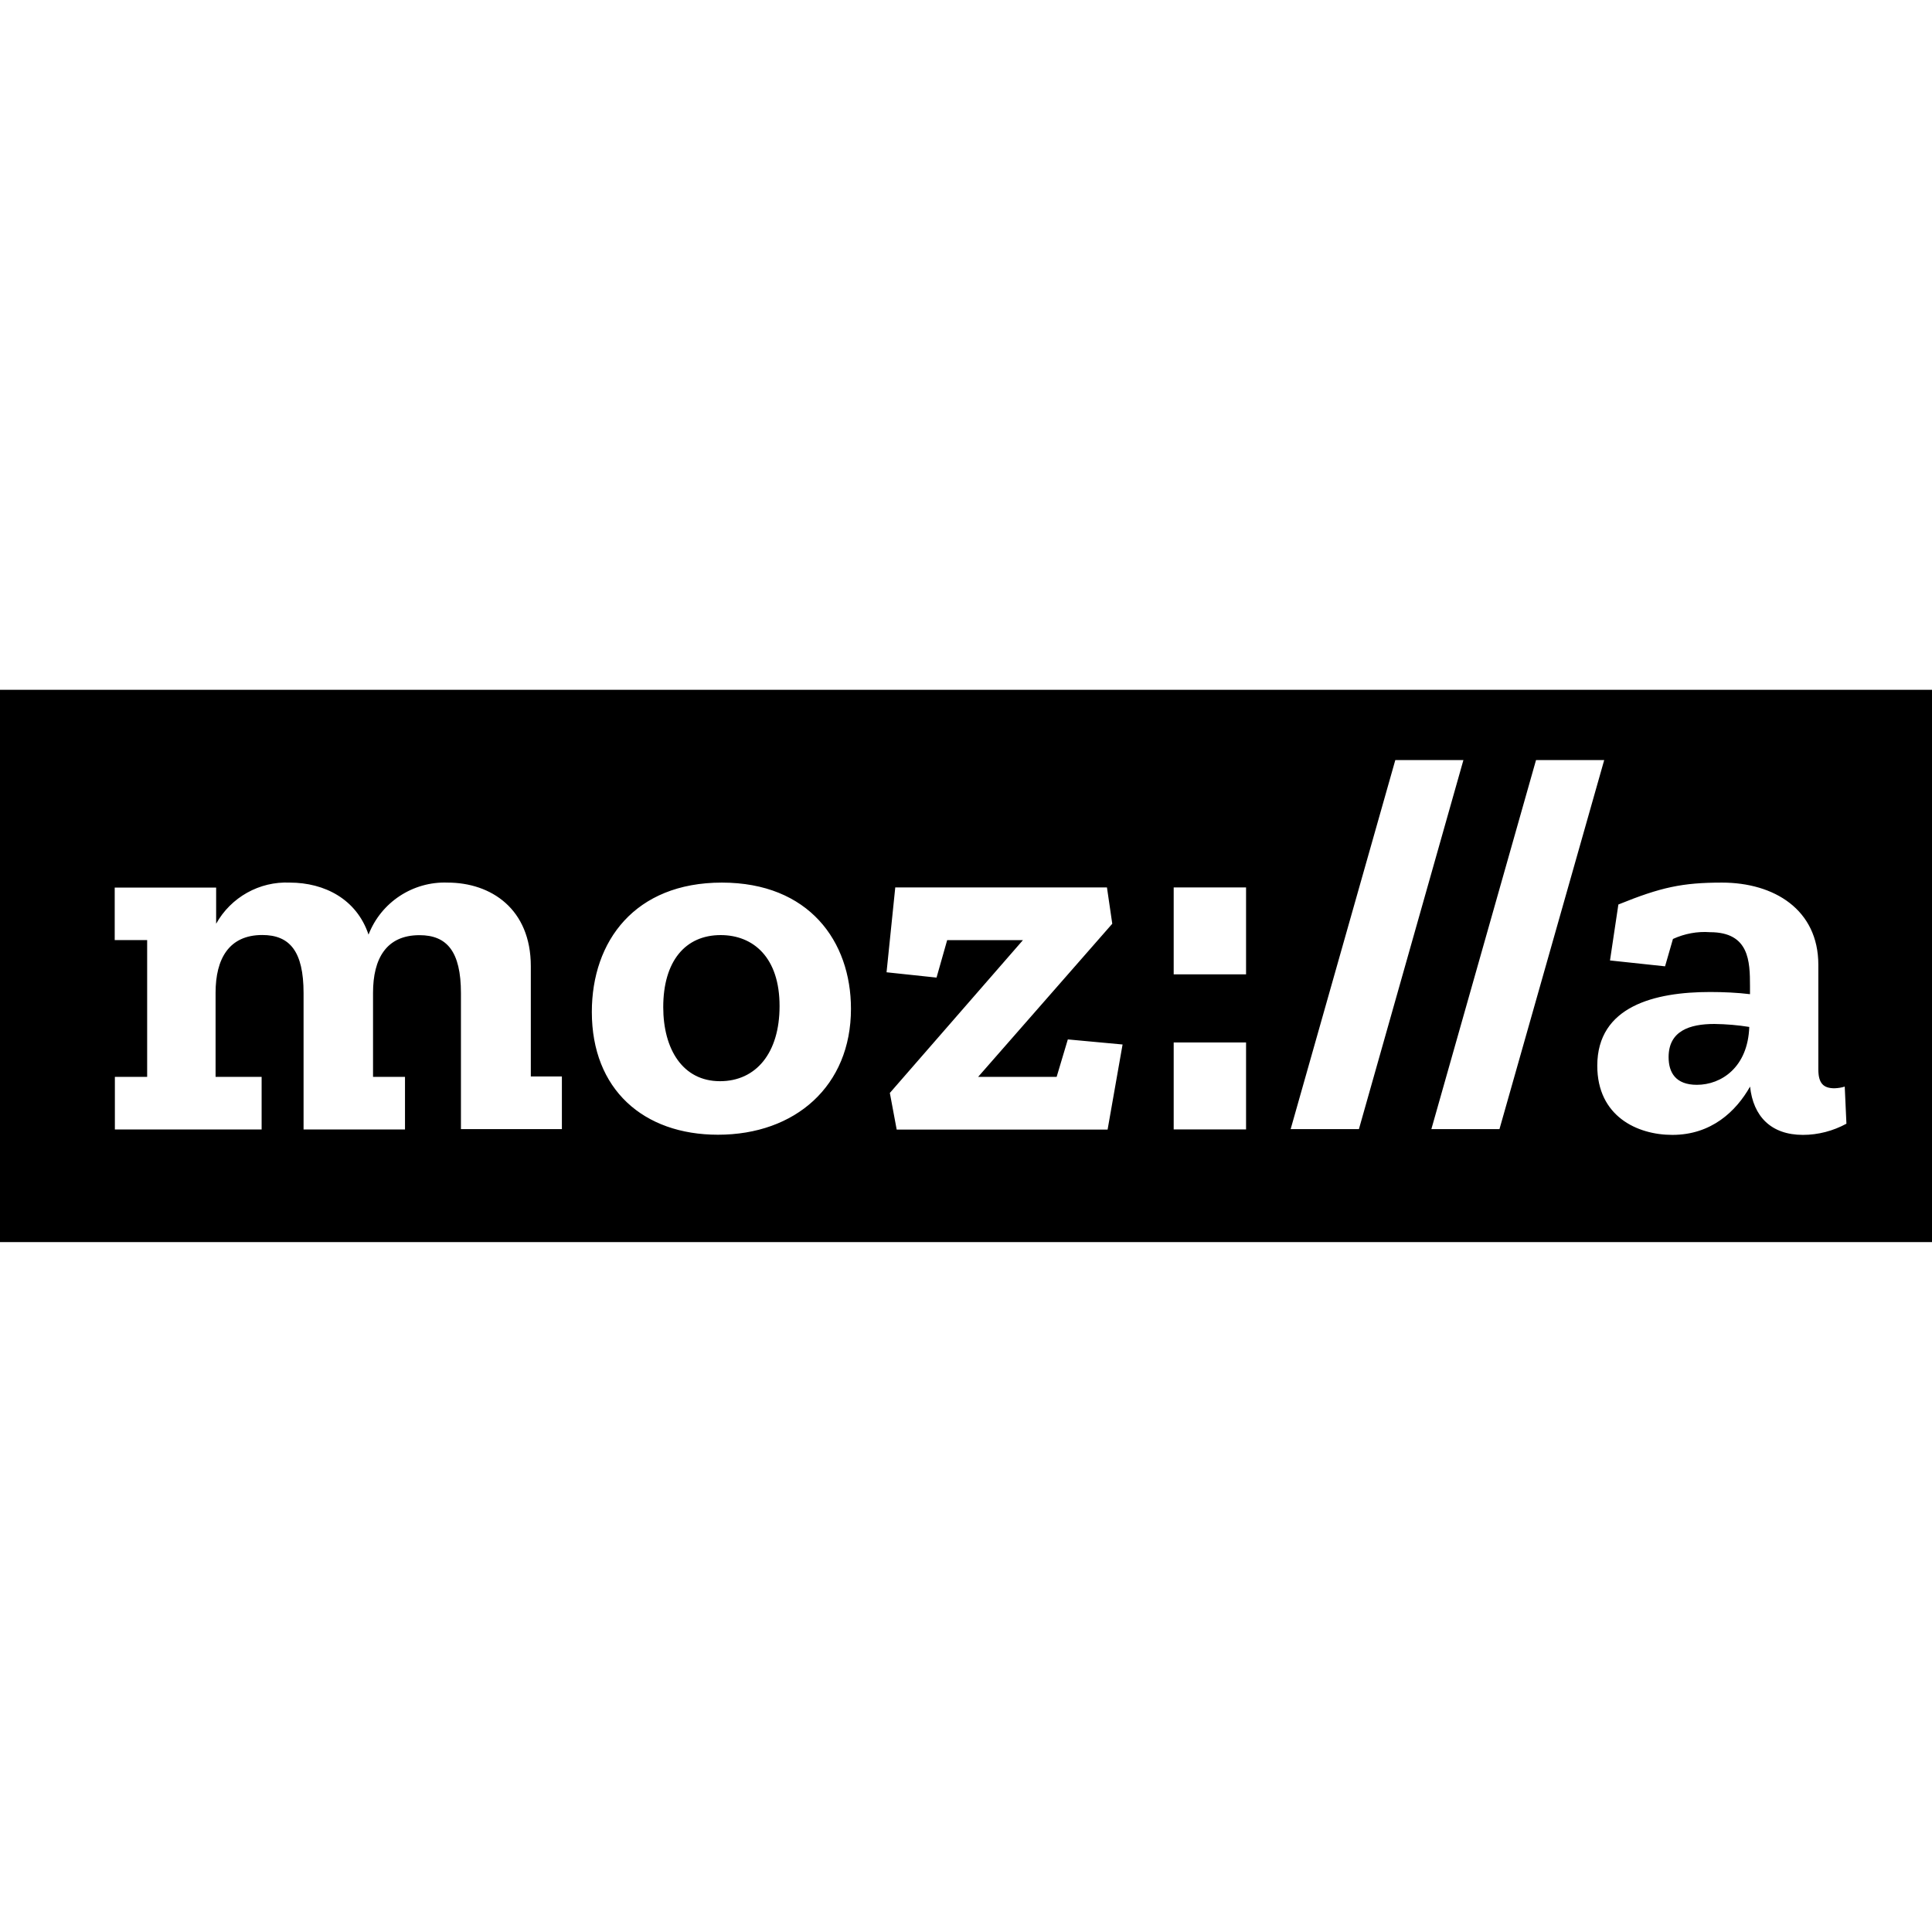
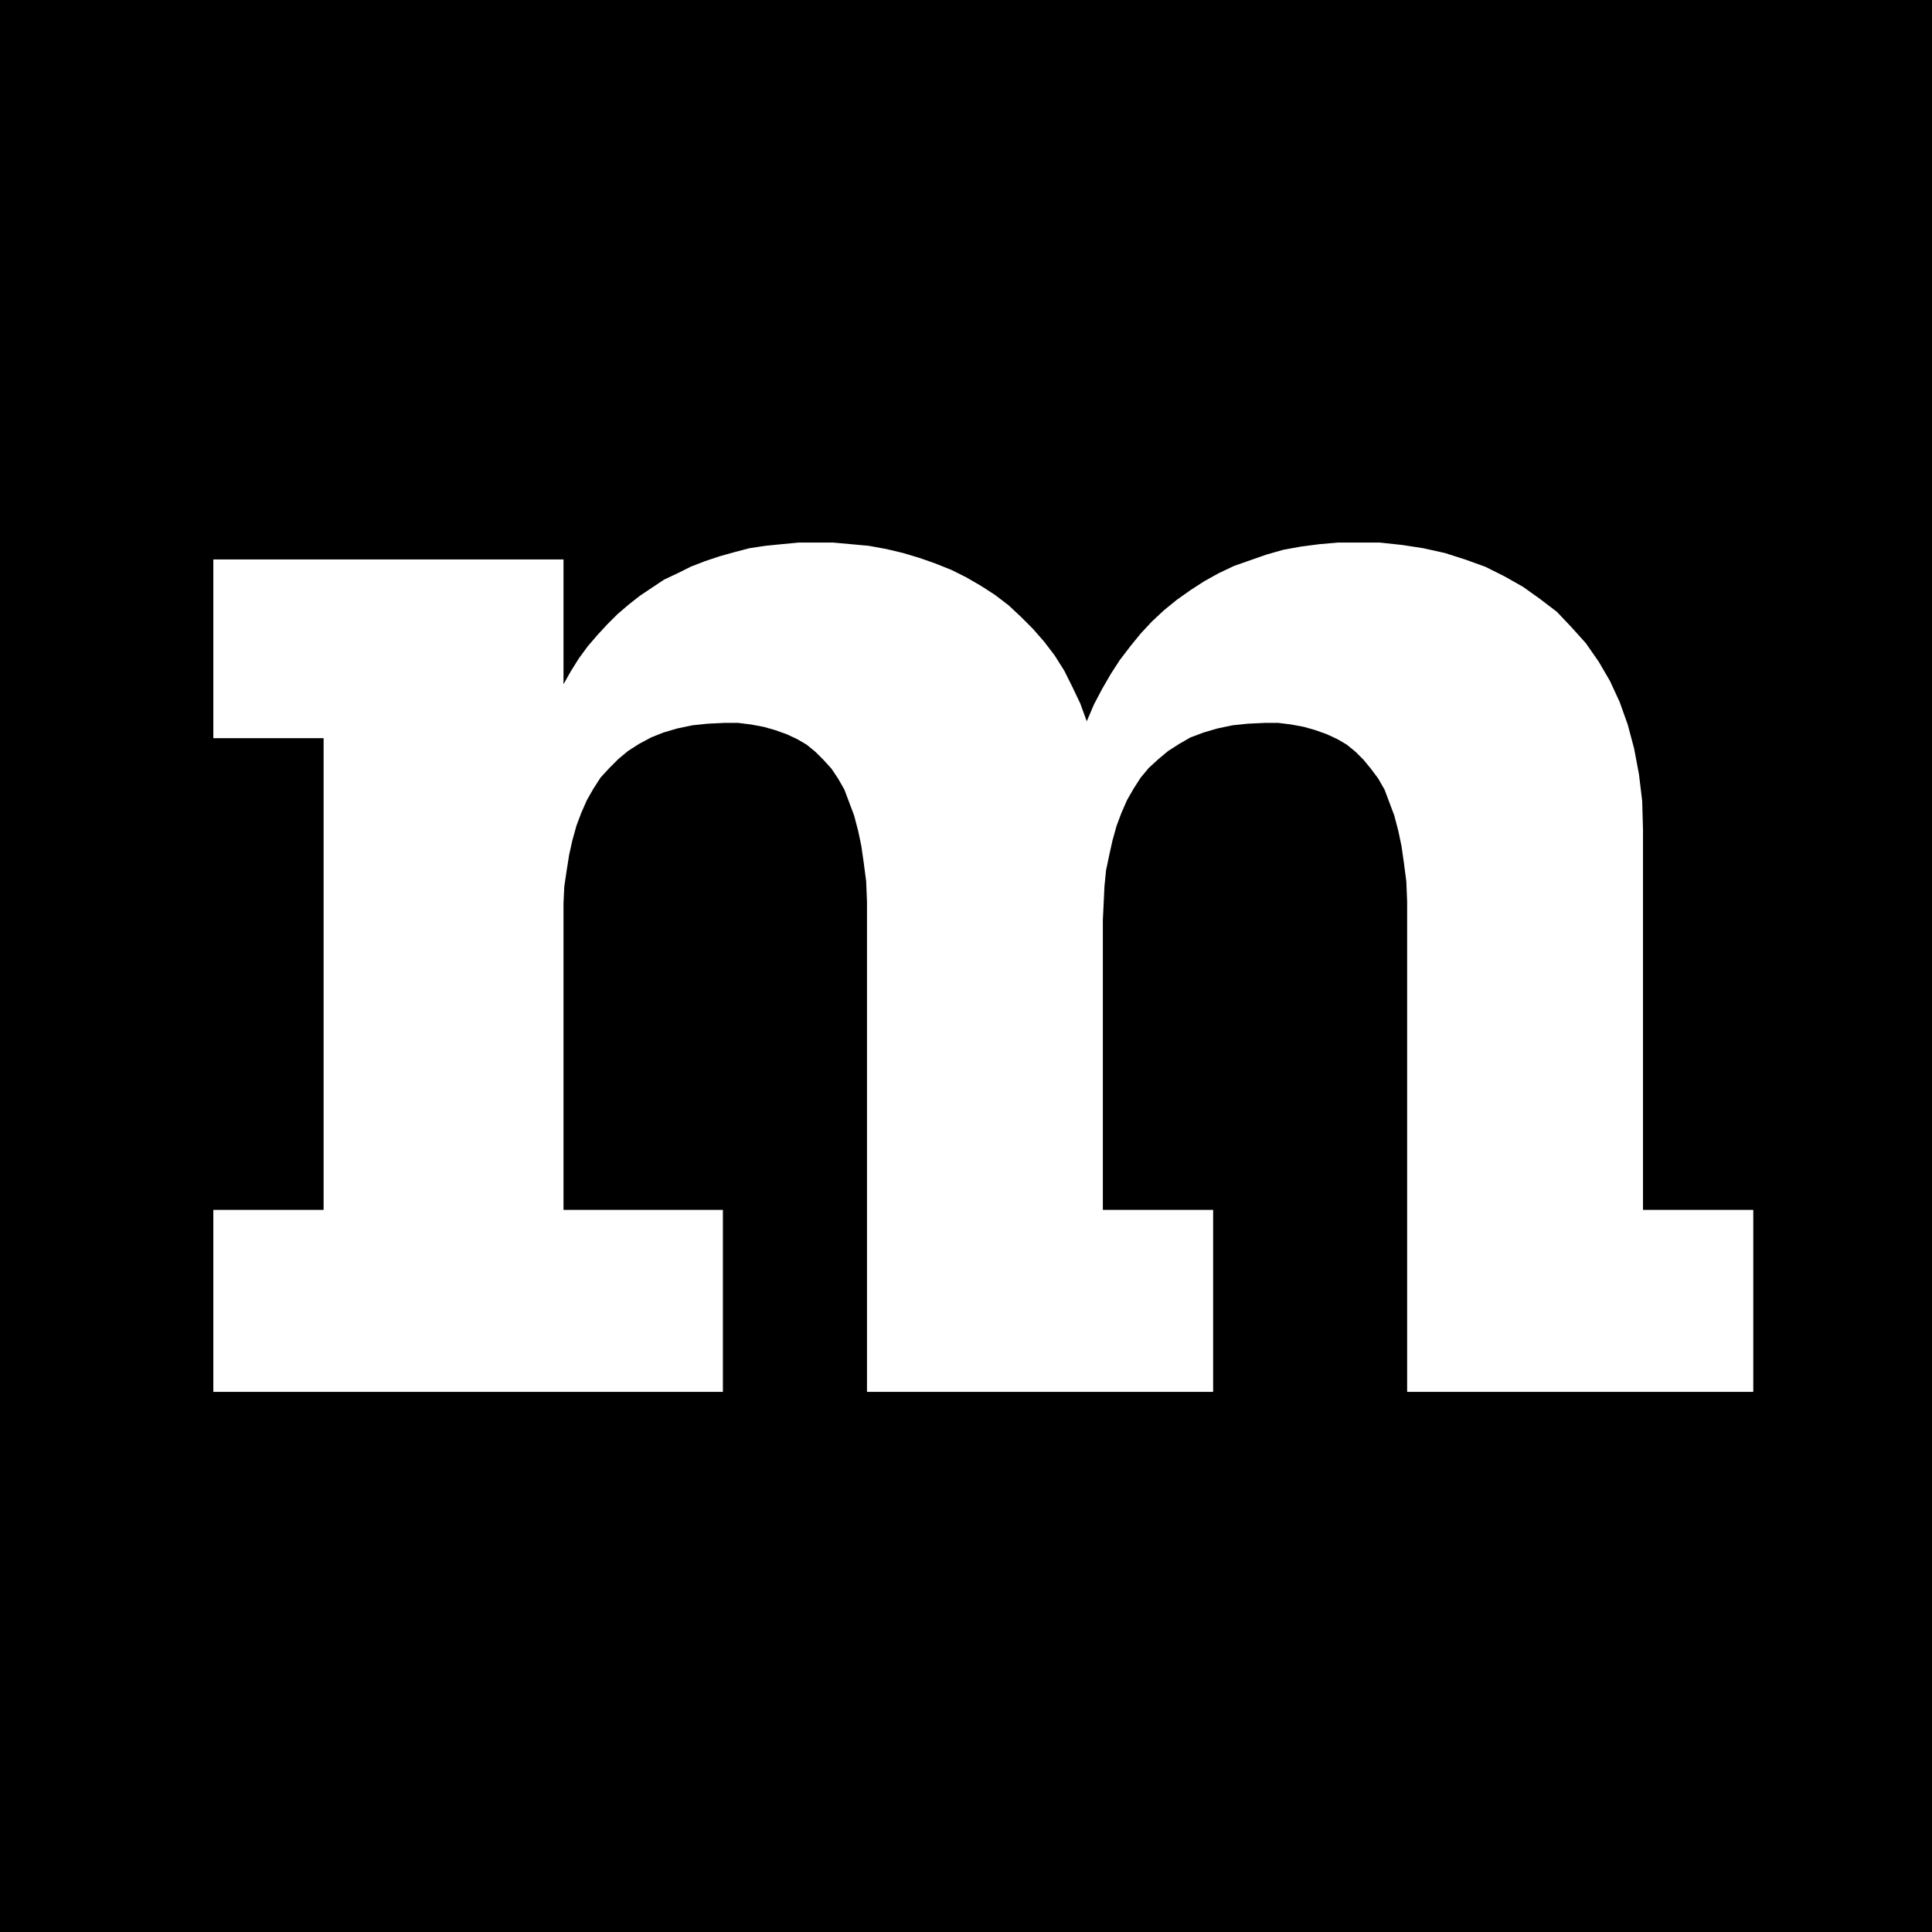
<svg xmlns="http://www.w3.org/2000/svg" aria-labelledby="simpleicons-mozilla-icon" role="img" viewBox="0 0 24 24">
-   <path d="M0 8.569v6.861h24V8.569H0zm17.333.873h.846l-1.298 4.584h-.848l1.3-4.584zm1.748 0h.847l-1.301 4.584h-.846l1.3-4.584zM3.6 10.964c.433 0 .831.207.978.646.156-.402.551-.662.982-.646.539 0 1.034.326 1.034 1.039v1.369h.386v.654H5.726v-1.688c0-.521-.176-.721-.515-.721-.413 0-.577.293-.577.715v1.045h.397v.654h-1.26v-1.695c0-.52-.173-.721-.513-.721-.413 0-.58.295-.58.717v1.045h.572v.654H1.427v-.654h.401v-1.699h-.403v-.652h1.26v.449c.183-.329.538-.528.915-.511zm5.367 0c1.081 0 1.604.728 1.604 1.568 0 .959-.692 1.564-1.652 1.564-.927 0-1.567-.564-1.567-1.525 0-.88.535-1.607 1.615-1.607zm12.424 0c.646 0 1.197.334 1.197 1.021v1.298c0 .176.064.236.202.236.044-.002.087-.008.126-.021l.021.461c-.165.09-.352.139-.54.139-.398 0-.618-.232-.657-.6-.174.307-.48.6-.966.6-.437 0-.932-.232-.932-.859 0-.74.715-.916 1.401-.916.166 0 .342.008.496.027v-.1c0-.306-.008-.67-.496-.67-.158-.012-.316.018-.461.084l-.098.34-.684-.073.104-.695c.527-.214.793-.272 1.287-.272zm-10.271.06h2.631l.066.451-1.666 1.902h.975l.139-.465.68.063-.186 1.057h-2.62l-.085-.455 1.653-1.898h-.941l-.132.465-.621-.066.108-1.051-.001-.003zm3.46 0h.899v1.08h-.899v-1.08zm-5.628.592c-.441 0-.713.327-.713.895 0 .52.24.92.705.92.449 0 .74-.352.74-.932.001-.605-.326-.883-.732-.883zm12.345 1.104c-.306 0-.569.085-.569.412 0 .193.089.344.351.344.306 0 .634-.22.651-.719-.142-.023-.288-.035-.433-.037zm-6.717.23h.899v1.08h-.899v-1.08z" />
+   <path d="M0 24V0h24v24H0zM16.39 6.76l-.23.03-.22.04-.21.06-.2.07-.2.07-.19.09-.18.1-.17.11-.17.12-.16.13-.15.14-.14.15-.13.16-.13.17-.11.17-.11.19-.1.19-.09.21-.08-.22-.1-.21-.1-.2-.12-.19-.13-.17-.14-.16-.15-.15-.15-.14-.17-.13-.17-.11-.19-.11-.18-.09-.2-.08-.2-.07-.2-.06-.21-.05-.22-.04-.22-.02-.22-.02h-.43l-.21.02-.2.02-.2.03-.19.05-.18.05-.18.06-.18.07-.16.08-.17.08-.15.1-.15.1-.14.11-.14.12-.13.13-.12.13-.12.14-.11.15-.1.16L7 8.5V6.95H2.65v2.22h1.37v5.86H2.65v2.26h6.33v-2.26H7v-3.81l.01-.21.03-.2.03-.19.04-.18.05-.18.06-.16.07-.16.08-.14.09-.14.11-.12.11-.11.12-.1.14-.09.15-.08.15-.06.17-.05.19-.04.19-.02.21-.01h.17l.16.02.16.03.14.04.14.05.13.06.12.07.11.09.1.1.1.11.08.12.08.14.06.16.06.16.05.19.04.19.03.21.03.23.01.25v6.09h4.3v-2.26H13.7v-3.6l.01-.21.01-.21.02-.2.04-.19.04-.18.05-.18.06-.16.07-.16.08-.14.09-.14.1-.12.12-.11.12-.1.14-.09.14-.08.16-.06.17-.05.19-.04.19-.02.21-.01h.17l.16.02.16.03.14.04.14.05.13.06.12.07.11.09.1.1.09.11.09.12.08.14.06.16.06.16.05.19.04.19.03.21.03.23.01.25v6.09h4.3v-2.26h-1.37v-4.72l-.01-.36-.04-.33-.06-.32-.08-.3-.1-.28-.12-.26-.14-.24-.16-.23-.18-.2-.18-.19-.21-.16-.21-.15-.23-.13-.24-.12-.25-.09-.25-.08-.27-.06-.26-.04-.28-.03h-.52l-.23.02z" id="a" />
</svg>
